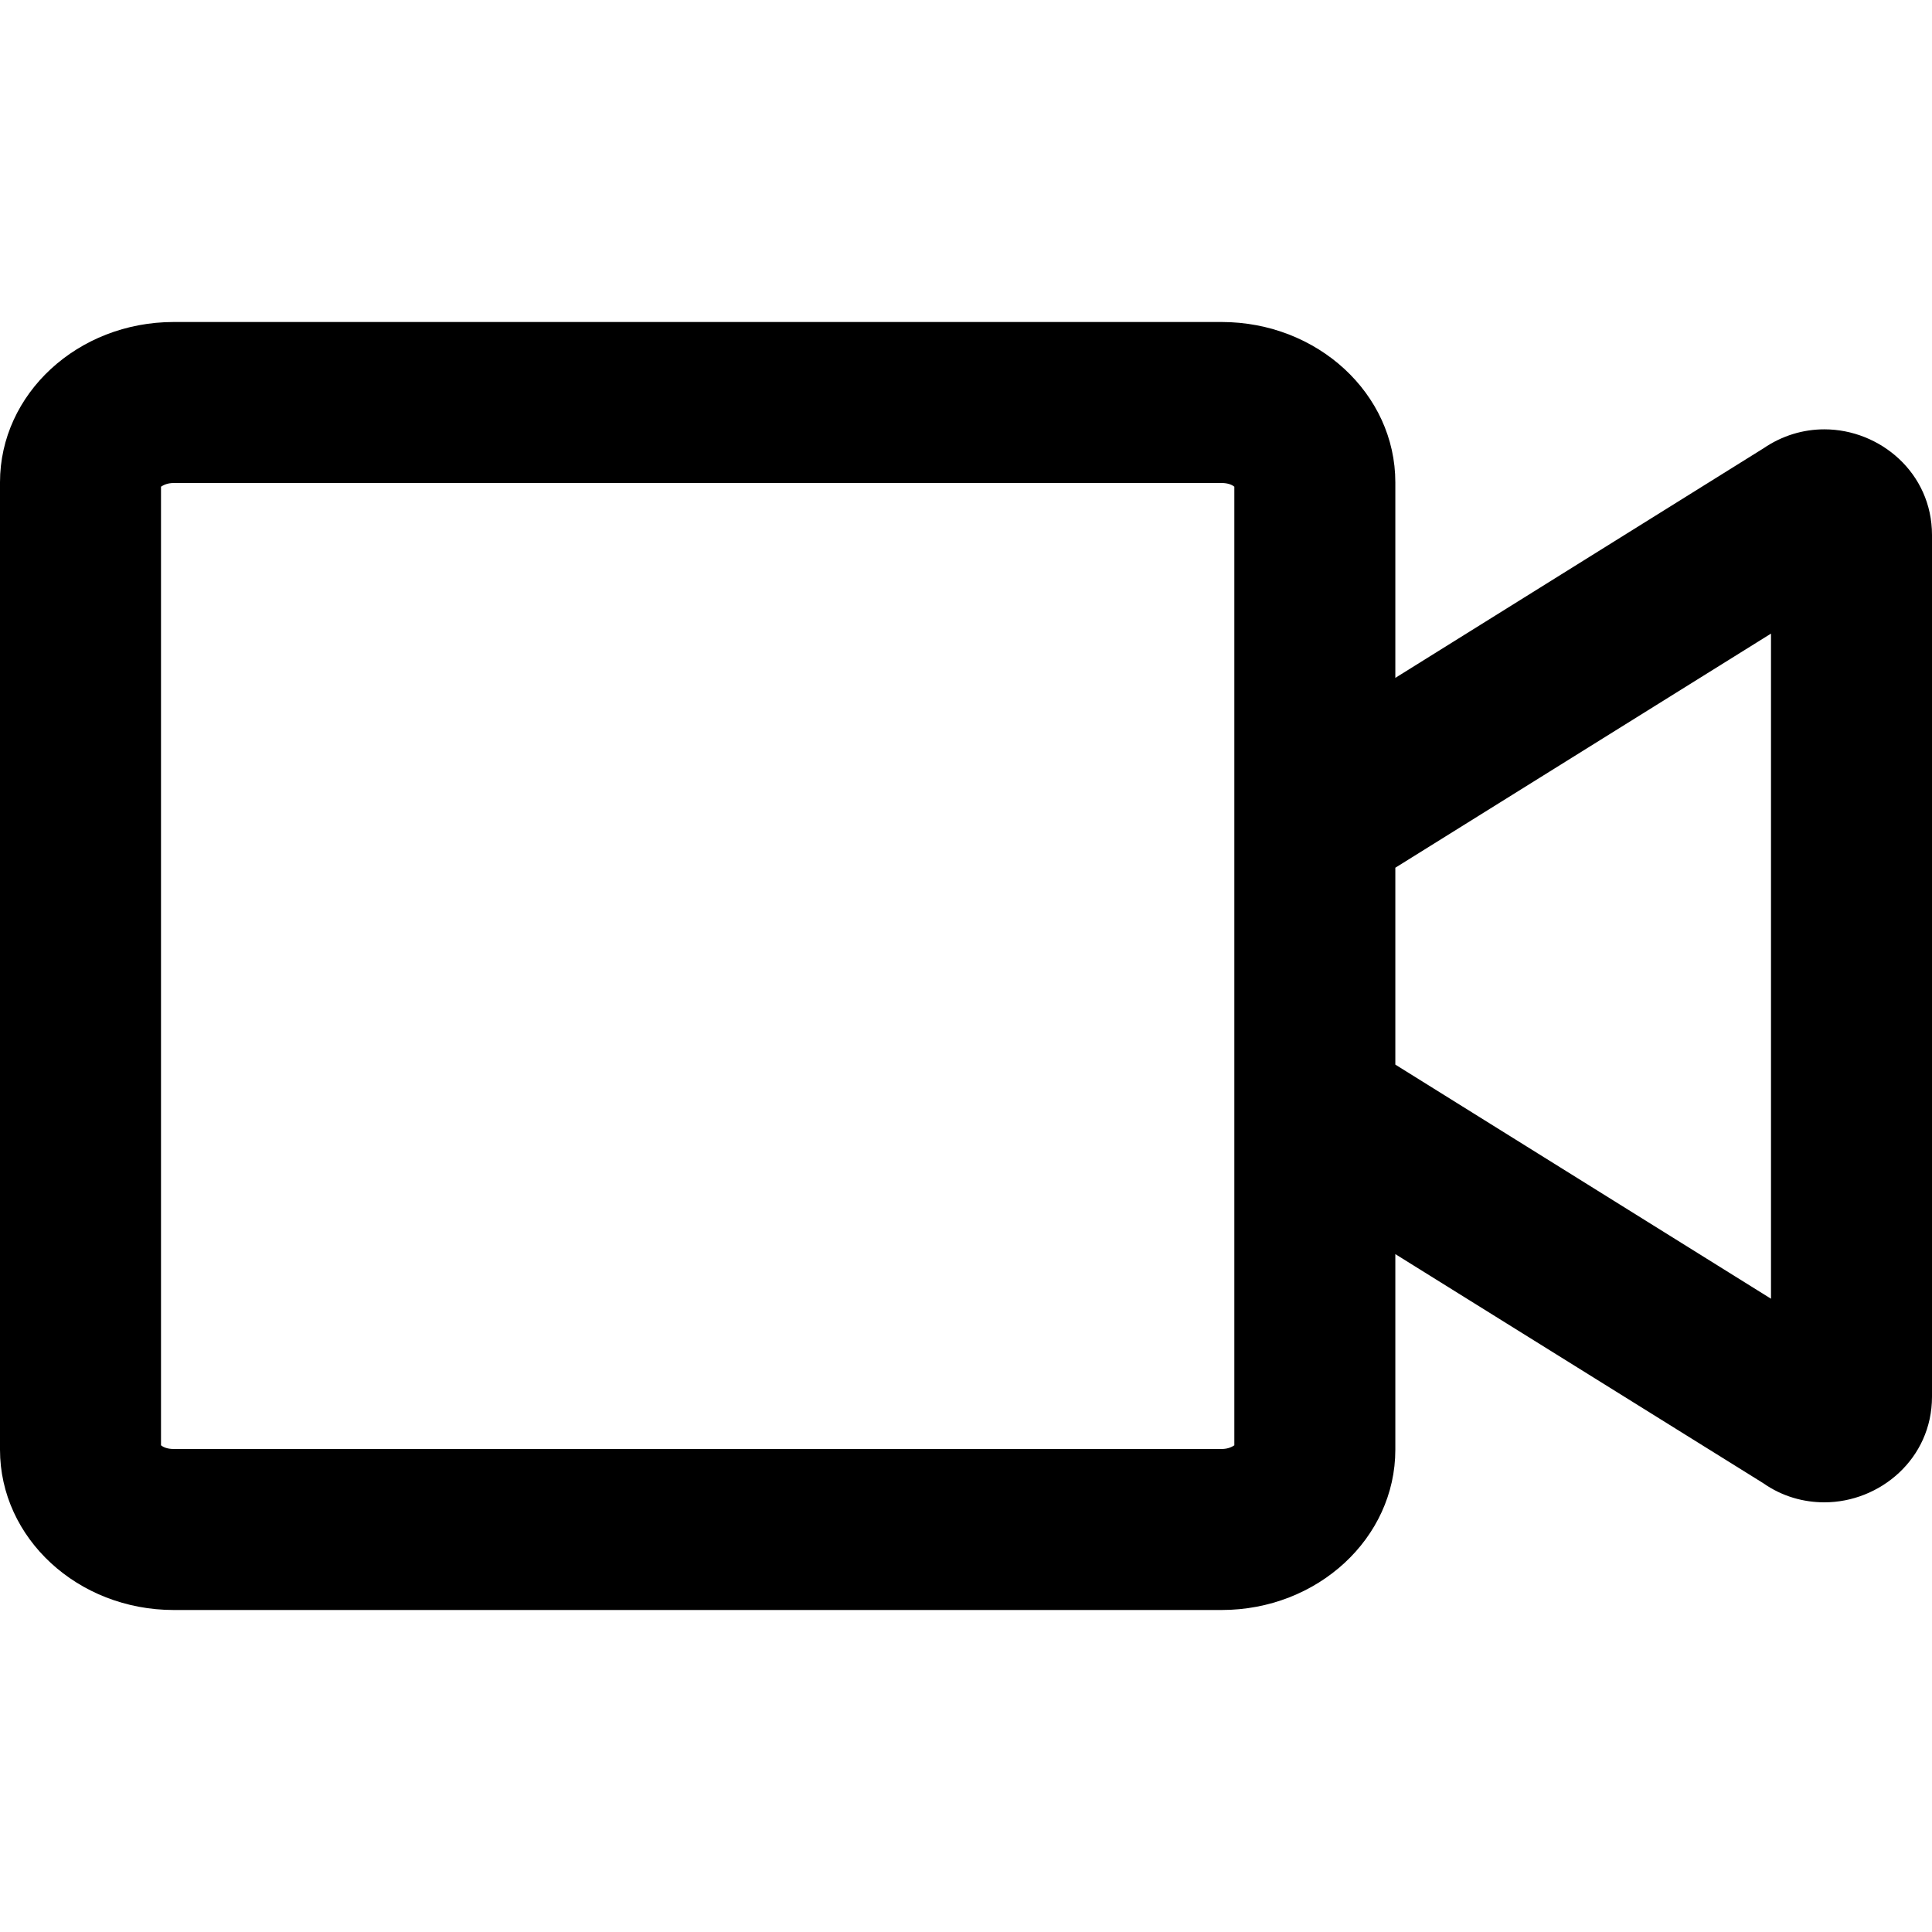
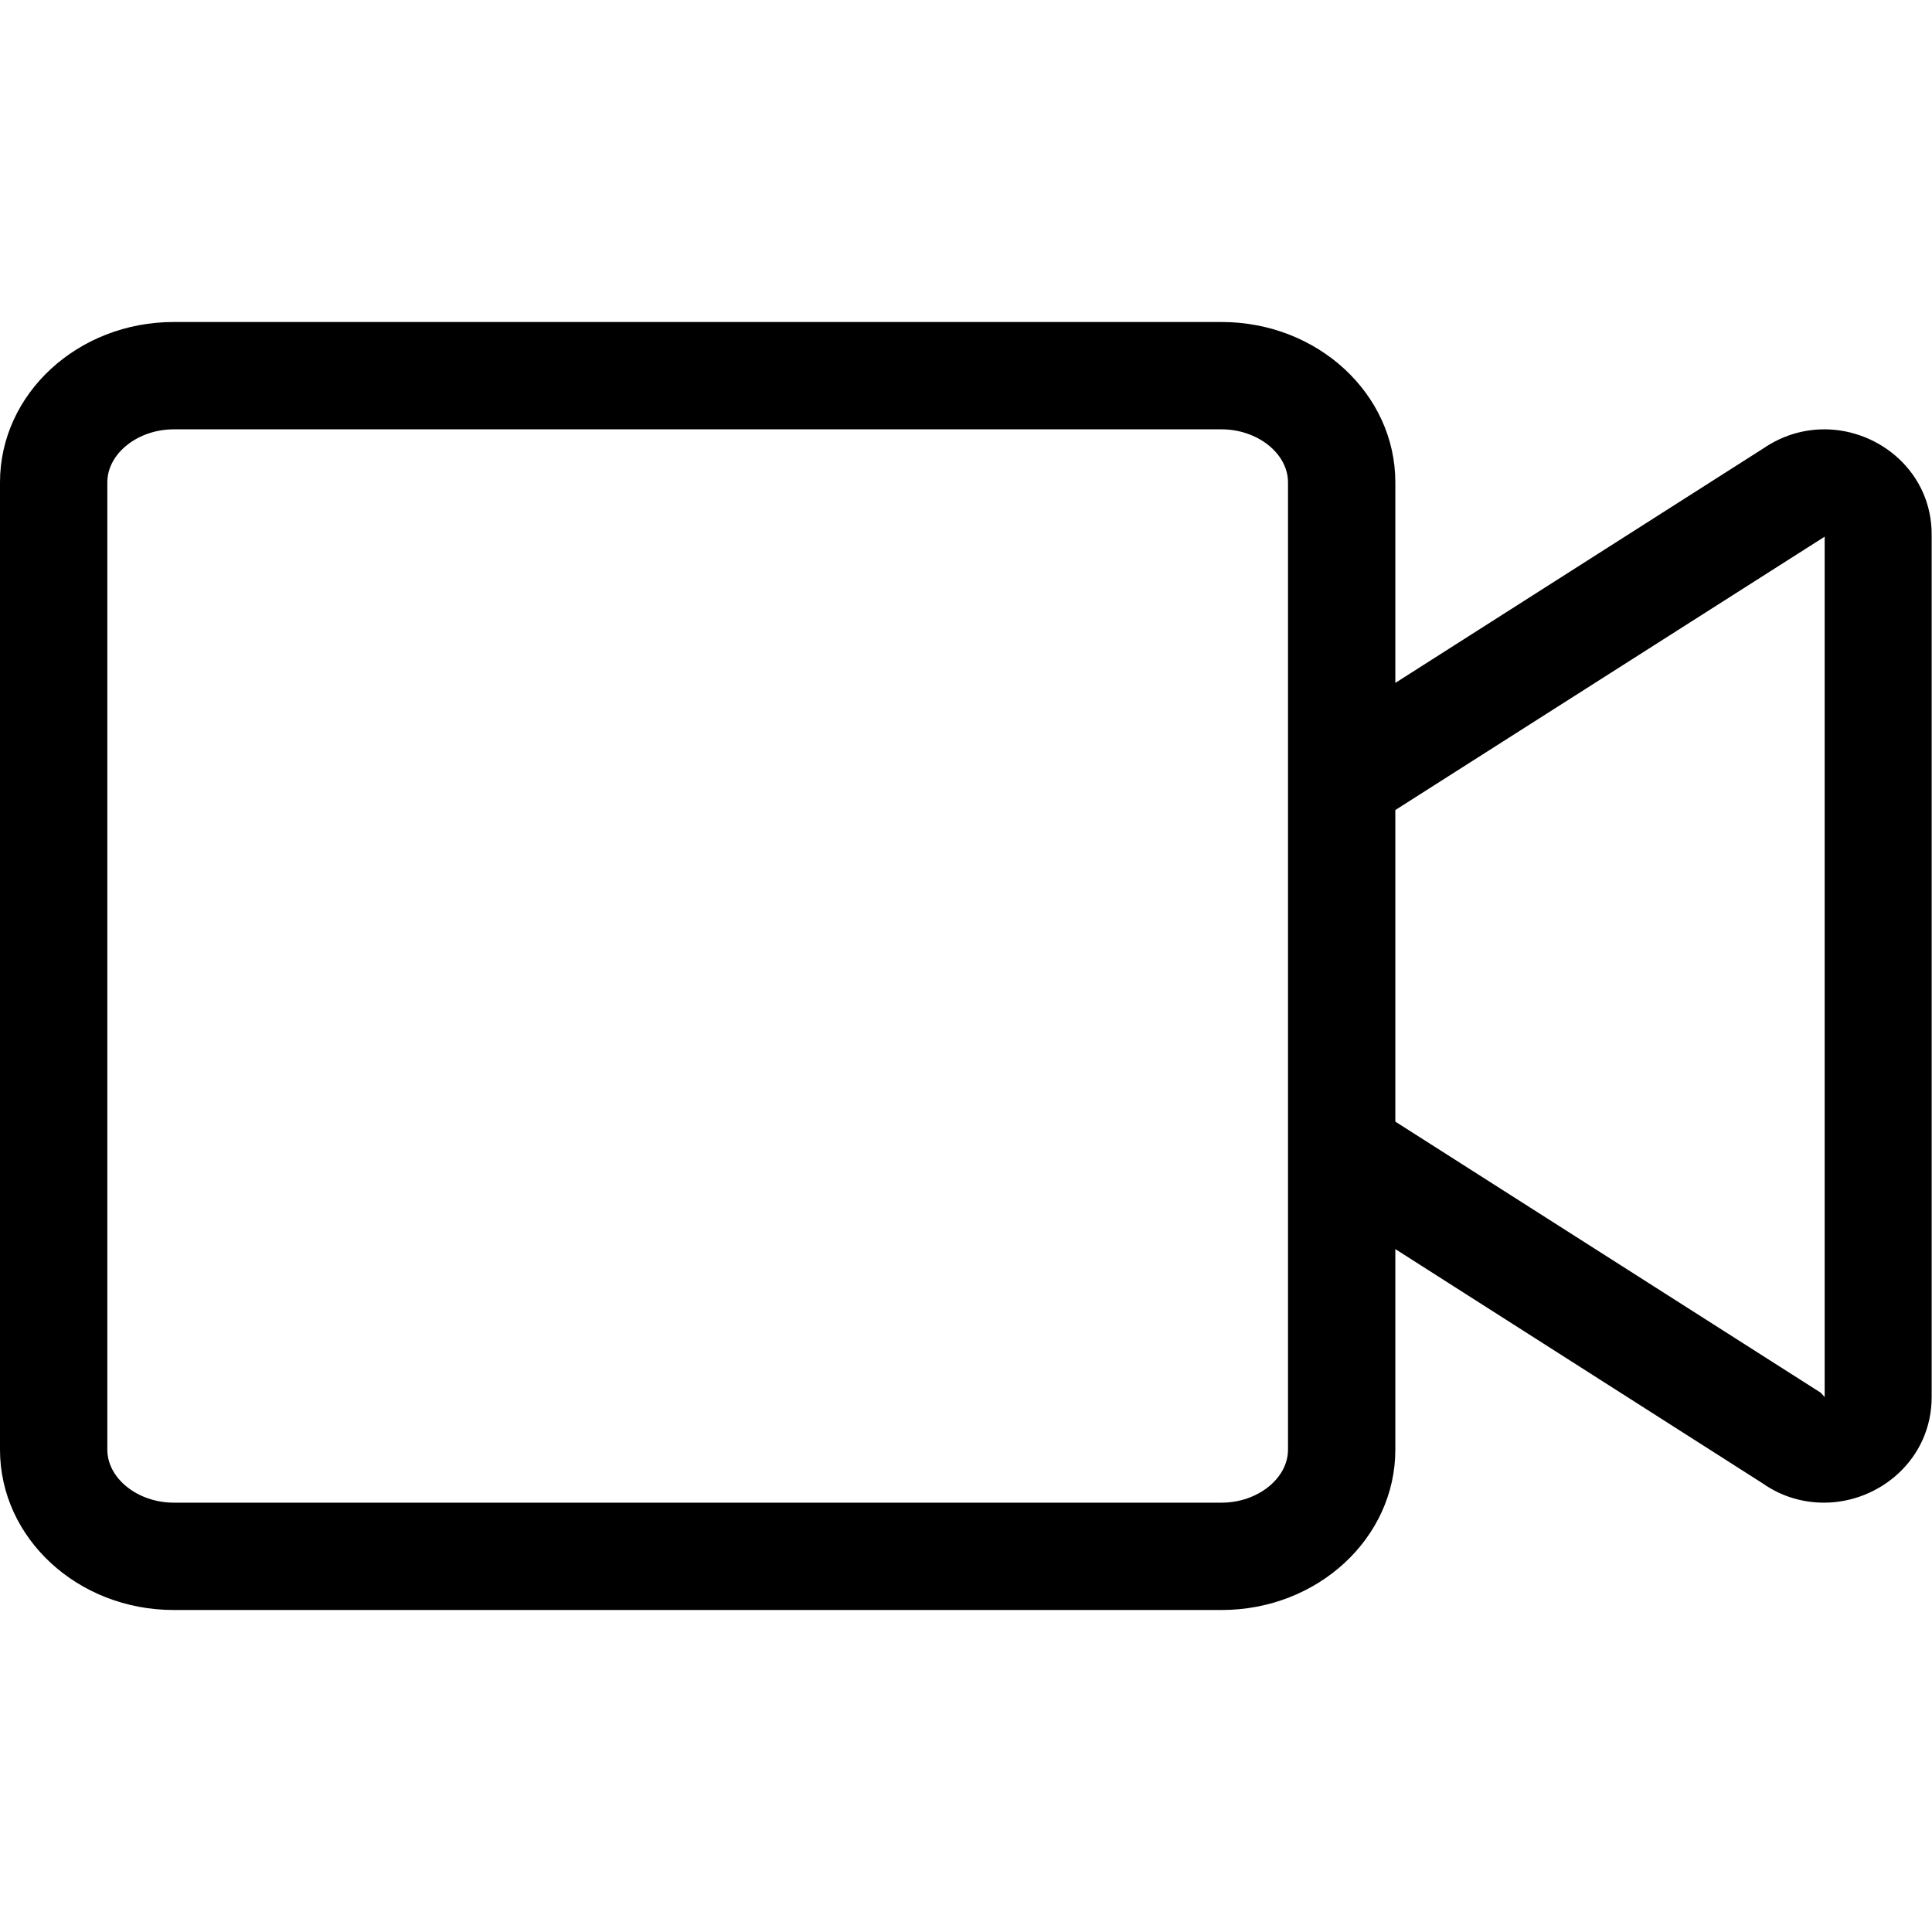
- <svg xmlns="http://www.w3.org/2000/svg" width="17" height="17" aria-hidden="true" focusable="false" data-prefix="far" data-icon="video" class="svg-inline--fa fa-video fa-w-18" role="img" viewBox="0 0 576 512">
-   <path fill="currentColor" d="M543.9 96c-6.2 0-12.5 1.8-18.2 5.7L416 170.1v-58.3c0-26.4-23.2-47.8-51.8-47.8H51.8C23.2 64 0 85.4 0 111.8v288.4C0 426.6 23.2 448 51.8 448h312.4c28.6 0 51.8-21.4 51.8-47.8v-58.3l109.7 68.3c5.7 4 12.1 5.7 18.2 5.7 16.6 0 32.1-13 32.1-31.5V127.5C576 109 560.5 96 543.9 96zM368 200v198.9c-.6.4-1.8 1.1-3.8 1.1H51.8c-2 0-3.2-.6-3.8-1.1V113.1c.6-.4 1.8-1.1 3.8-1.1h312.4c2 0 3.2.6 3.8 1.1V200zm160 155.2l-112-69.8v-58.7l112-69.8v198.3z" />
+ <svg xmlns="http://www.w3.org/2000/svg" width="17" height="17" aria-hidden="true" focusable="false" data-prefix="fal" data-icon="video" class="svg-inline--fa fa-video fa-w-18" role="img" viewBox="0 0 576 512">
+   <path fill="currentColor" d="M543.9 96c-6.2 0-12.5 1.8-18.2 5.7L416 171.6v-59.8c0-26.4-23.2-47.8-51.8-47.8H51.8C23.2 64 0 85.4 0 111.8v288.4C0 426.6 23.2 448 51.8 448h312.4c28.6 0 51.8-21.4 51.8-47.8v-59.8l109.6 69.9c5.7 4 12.1 5.7 18.2 5.7 16.6 0 32.1-13 32.1-31.5v-257c.1-18.5-15.4-31.5-32-31.5zM384 400.2c0 8.6-9.1 15.8-19.8 15.8H51.8c-10.7 0-19.8-7.2-19.8-15.8V111.8c0-8.6 9.1-15.8 19.8-15.8h312.4c10.7 0 19.8 7.2 19.8 15.8v288.4zm160-15.7l-1.2-1.3L416 302.4v-92.9L544 128v256.5z" />
</svg>
